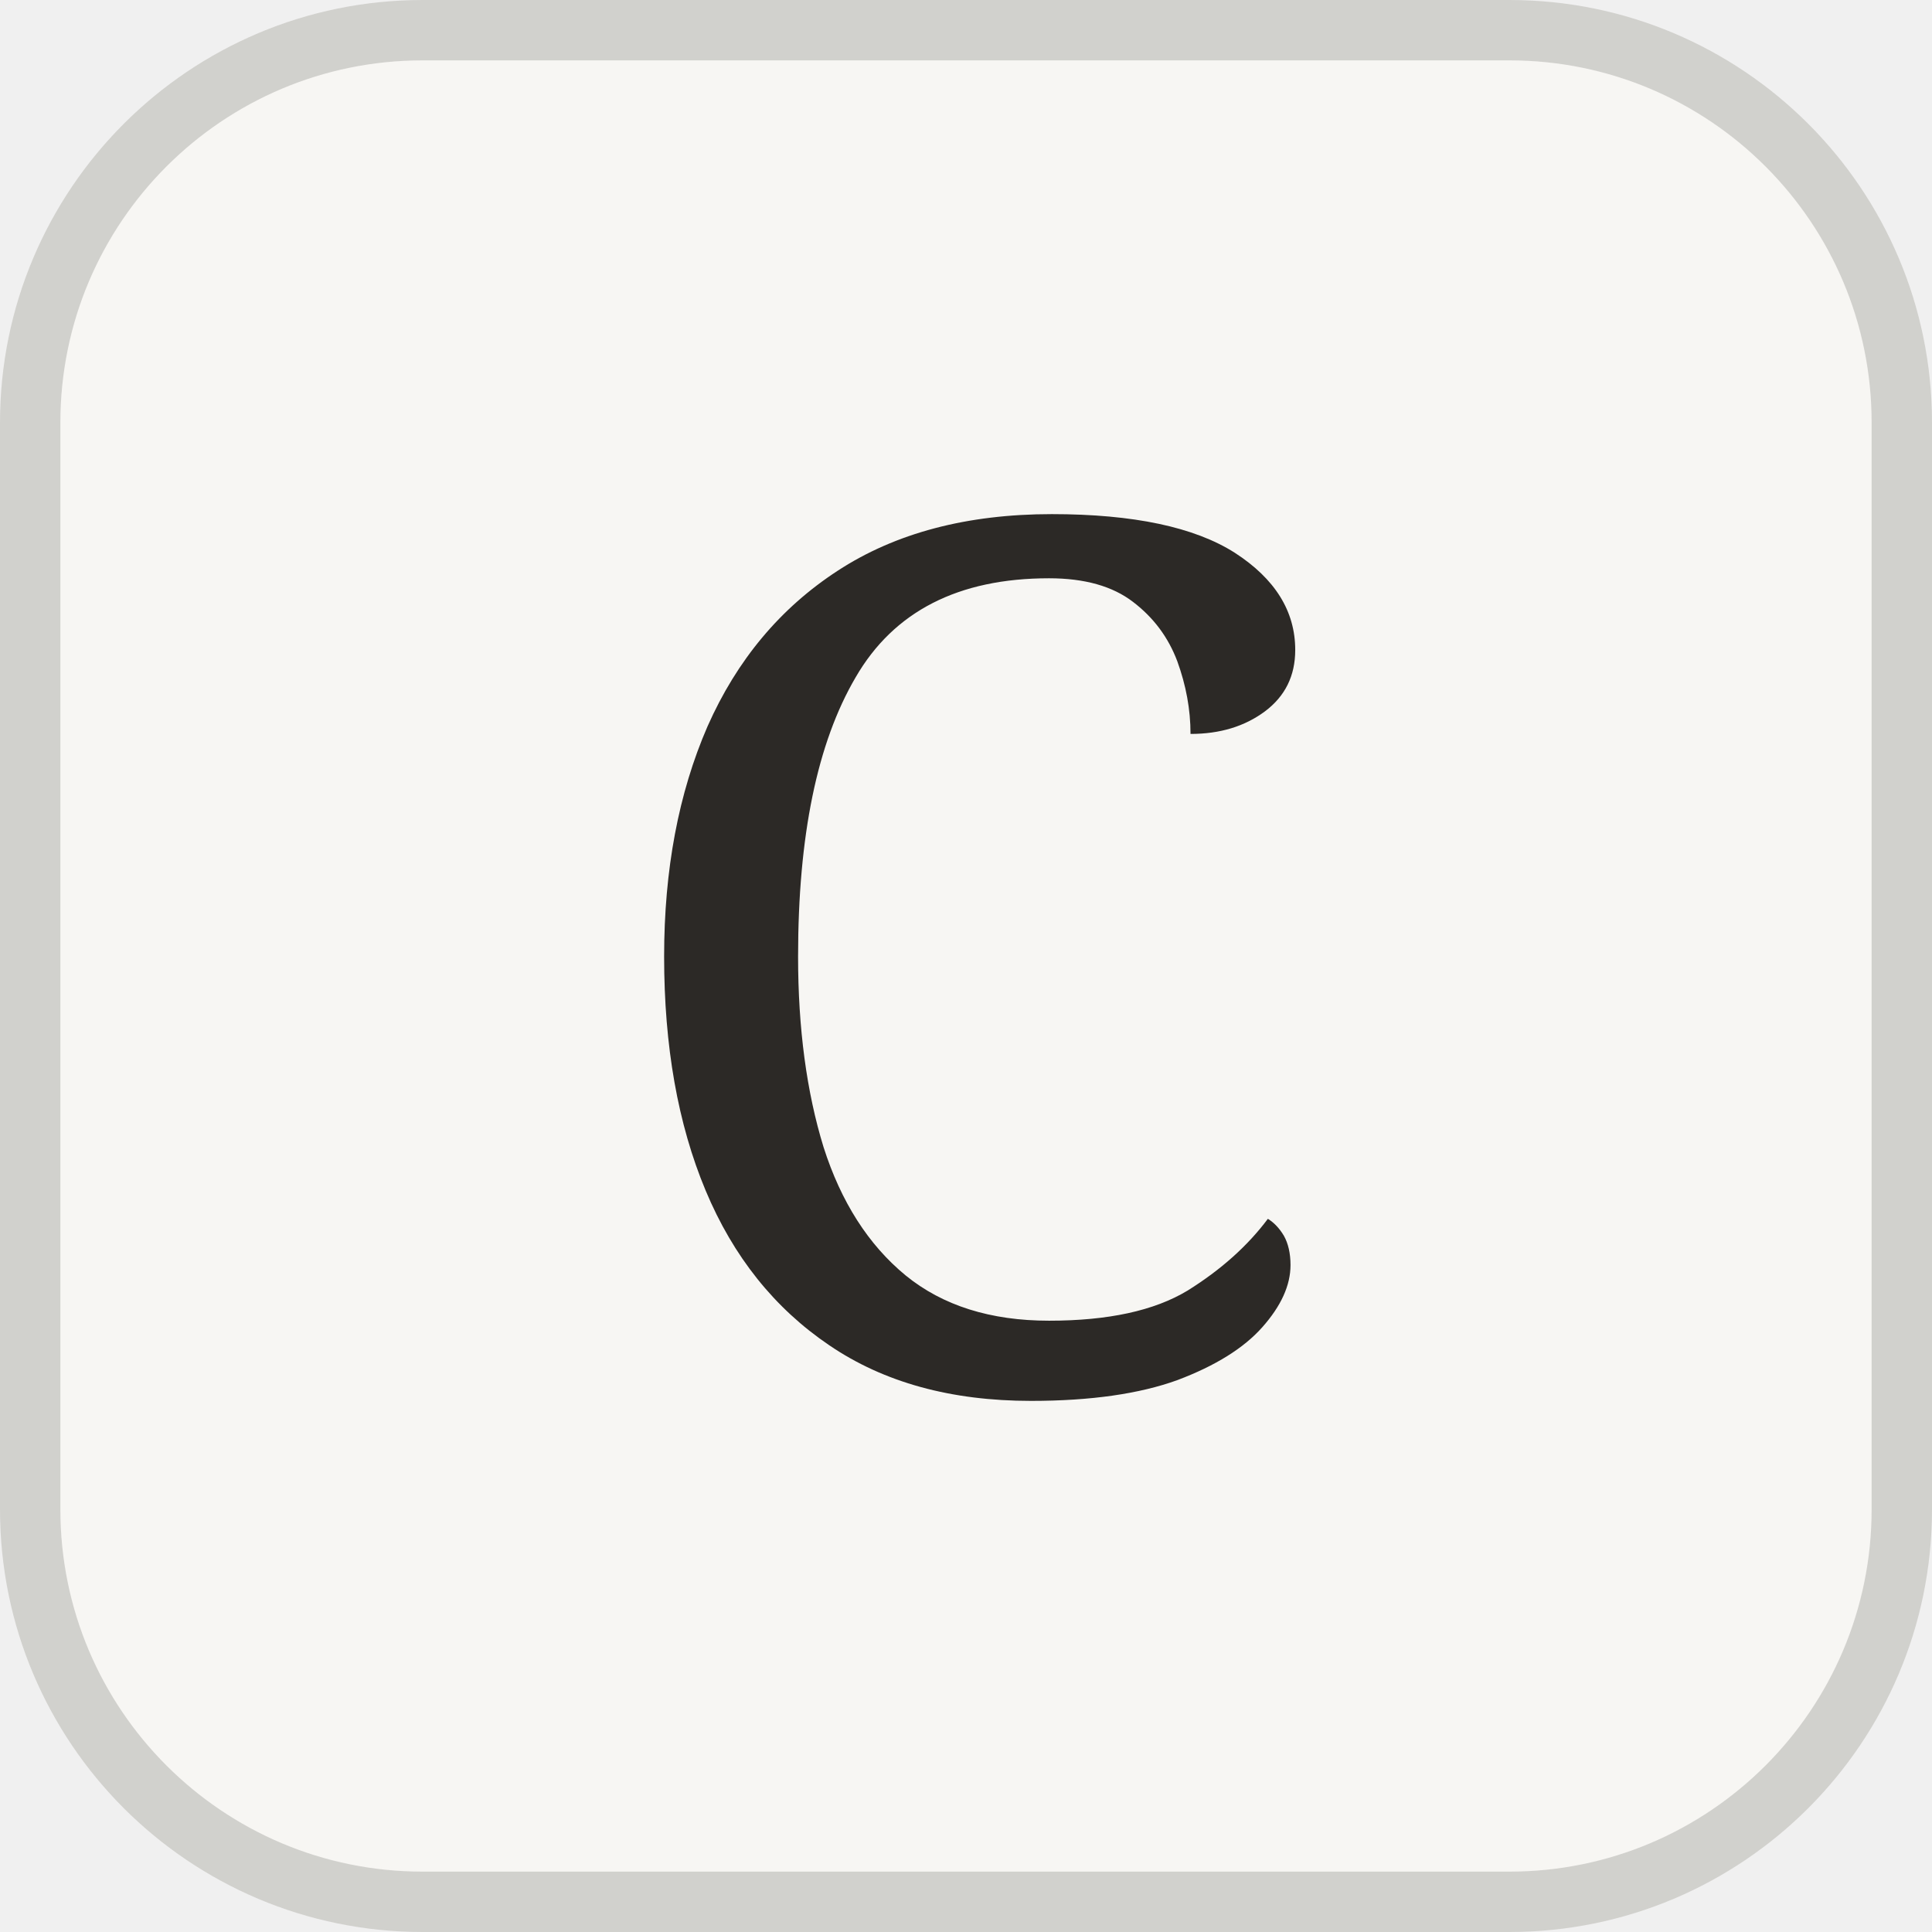
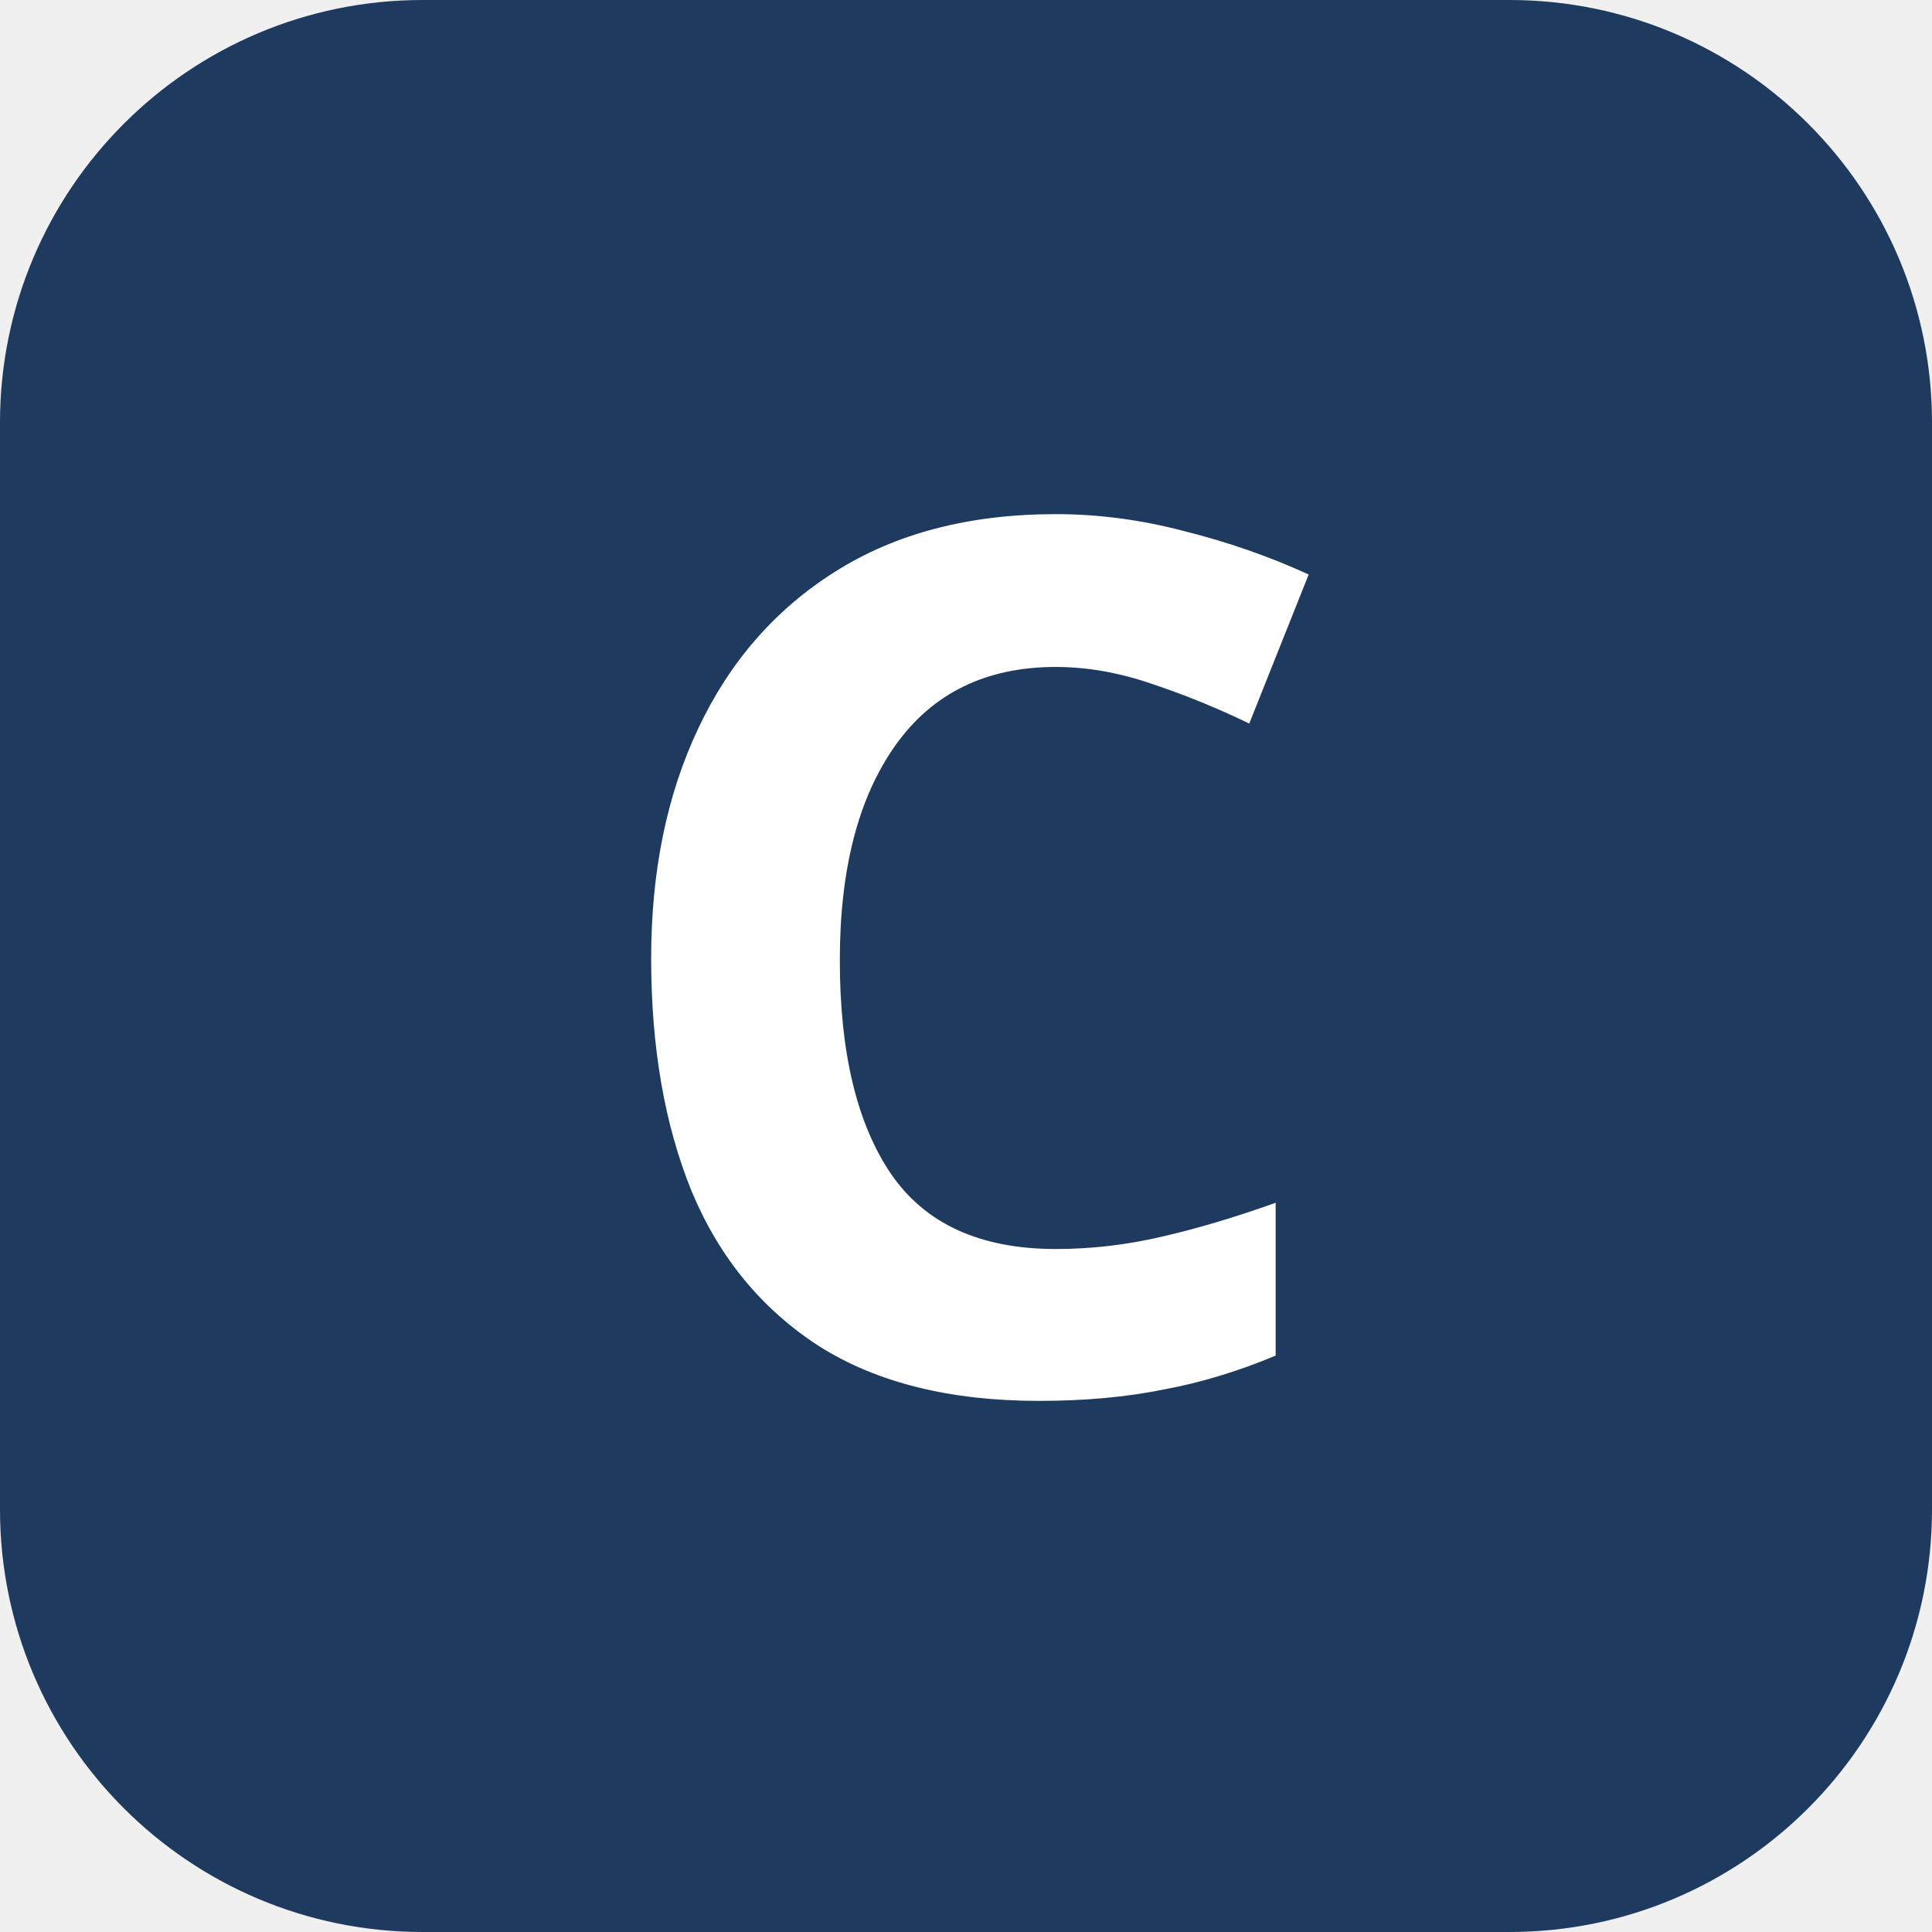
<svg xmlns="http://www.w3.org/2000/svg" viewBox="0 0 32 32">
-   <rect width="32" height="32" rx="7" fill="#f7f6f3" />
-   <rect x="0.5" y="0.5" width="31" height="31" rx="6.5" fill="none" stroke="#2c2926" stroke-opacity="0.18" />
-   <text x="16" y="23" text-anchor="middle" font-family="Georgia, 'Iowan Old Style', serif" font-size="20" fill="#2c2926">C</text>
+   <rect width="32" height="32" rx="7" fill="#1e3a5f" />
+   <text x="16" y="23" text-anchor="middle" font-family="Montserrat, Futura, 'Century Gothic', sans-serif" font-weight="800" font-size="20" fill="#ffffff">C</text>
</svg>
